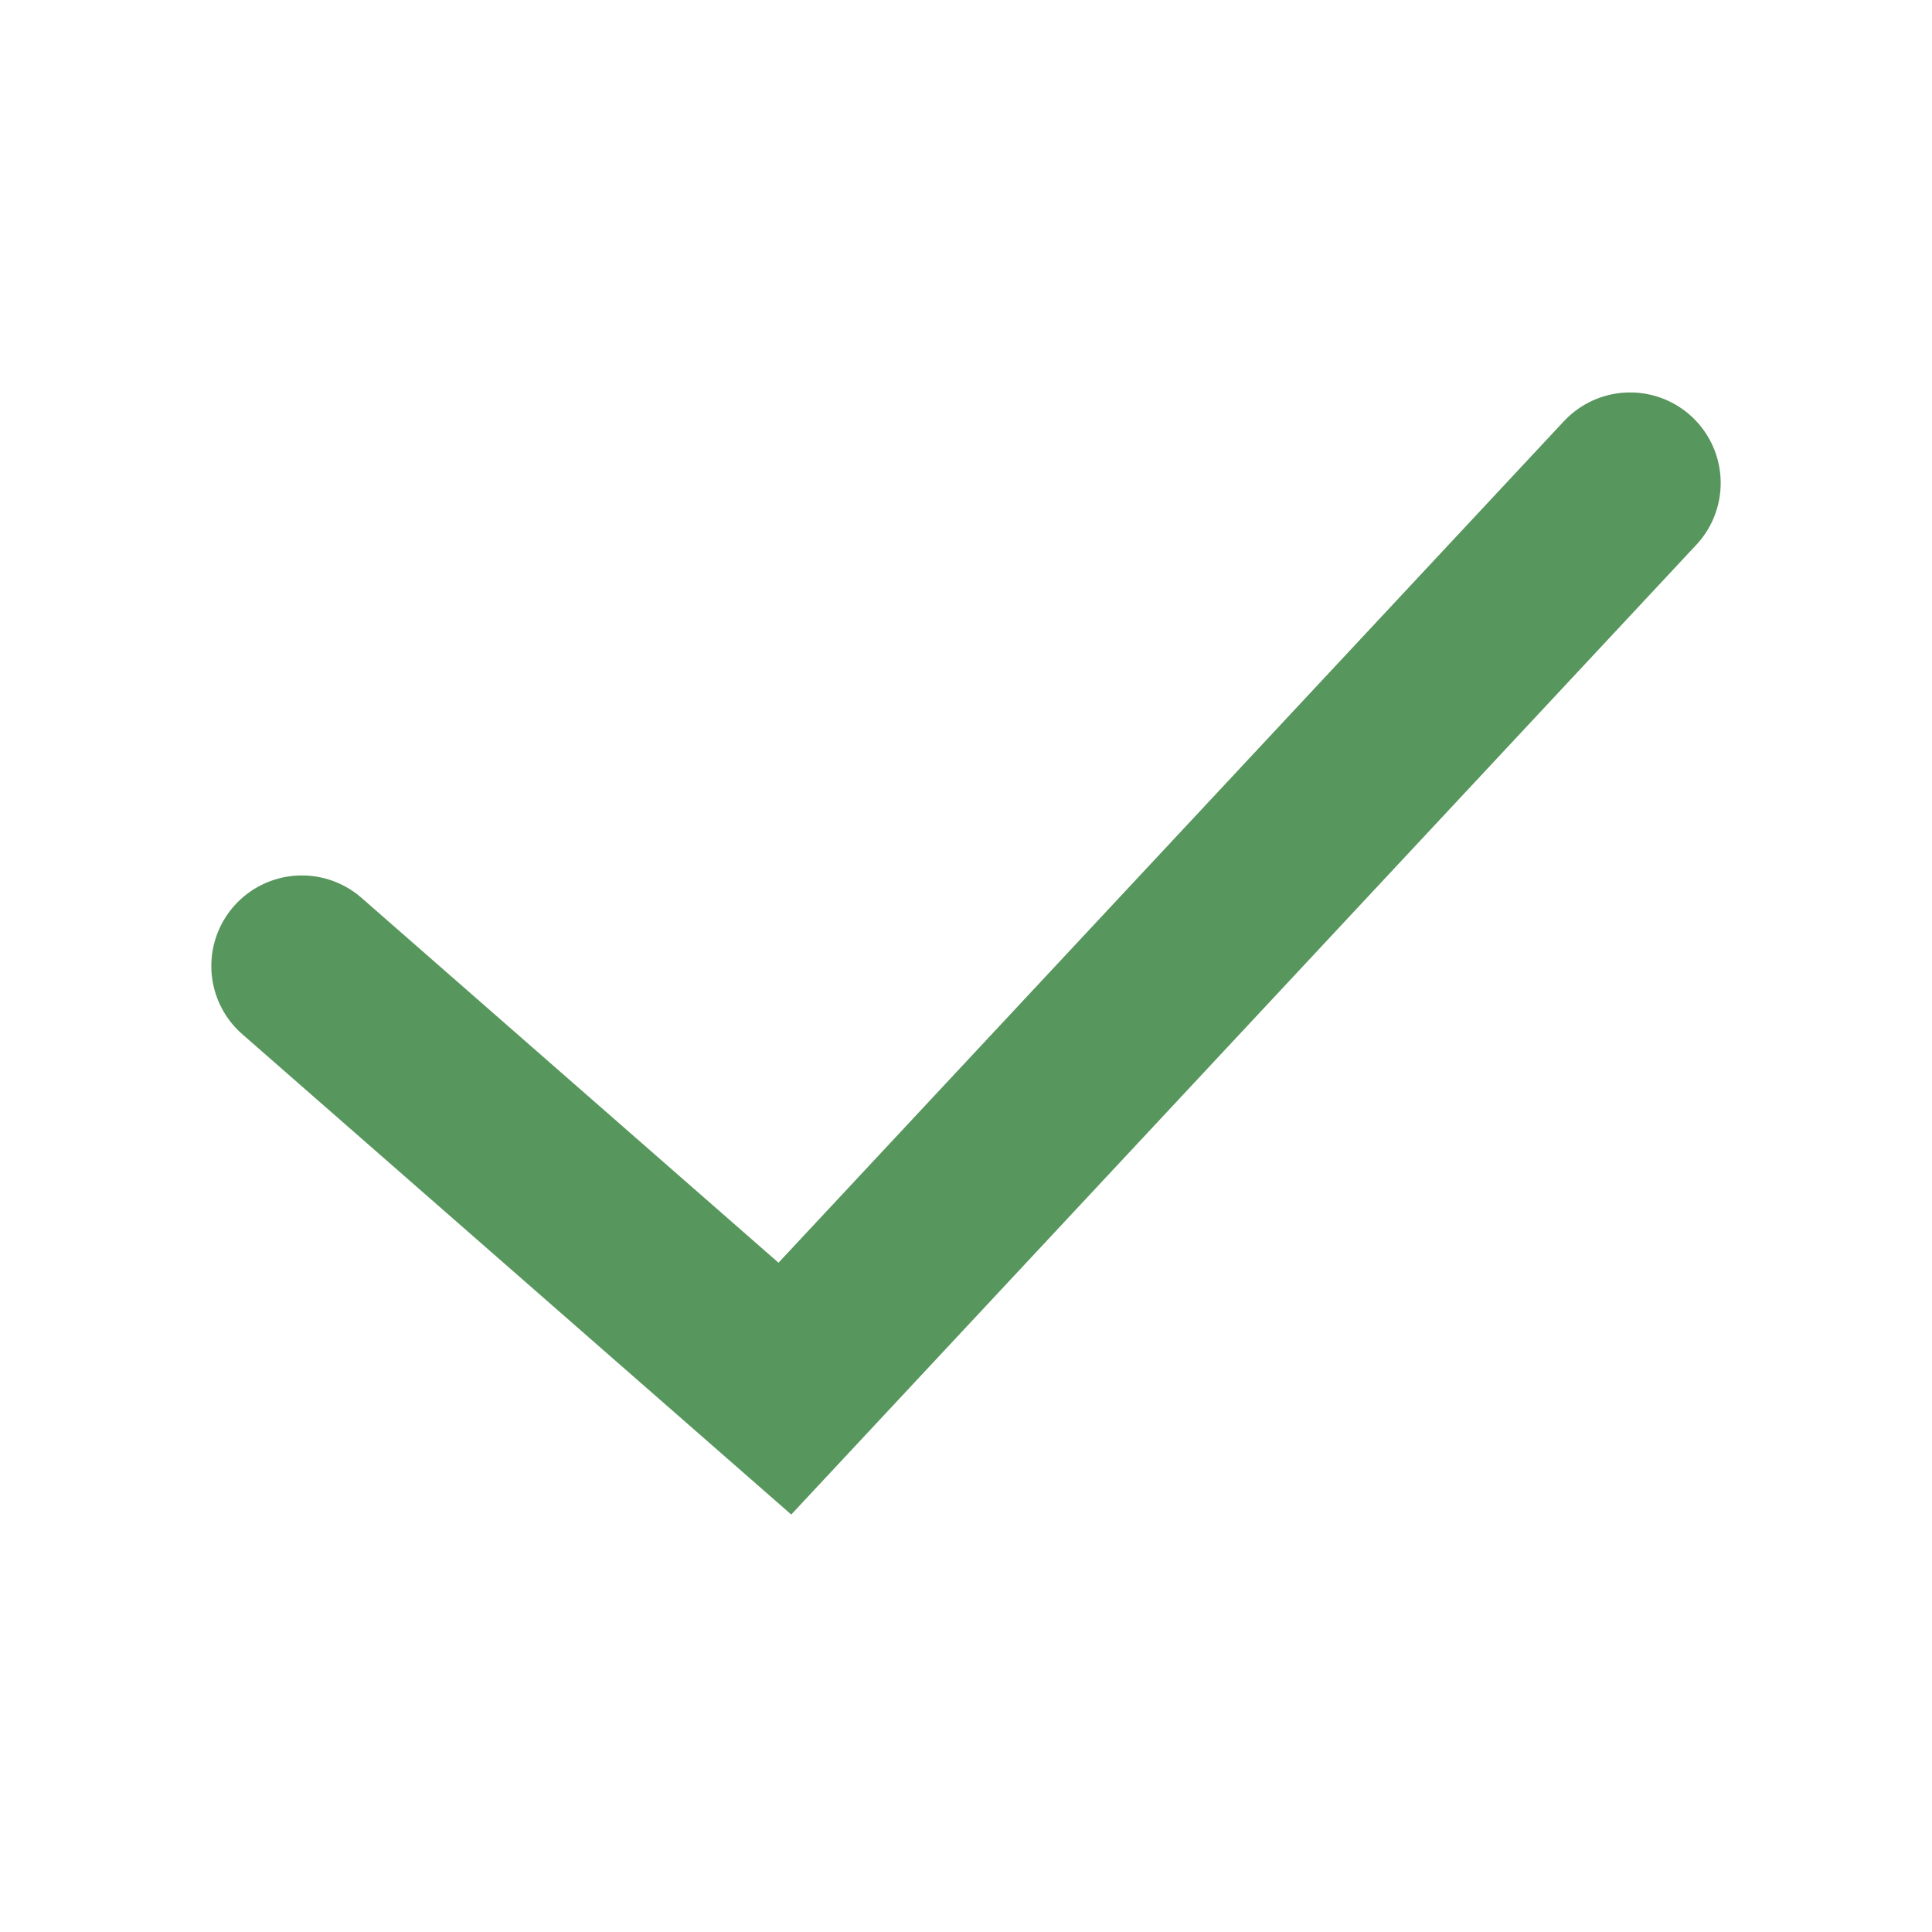
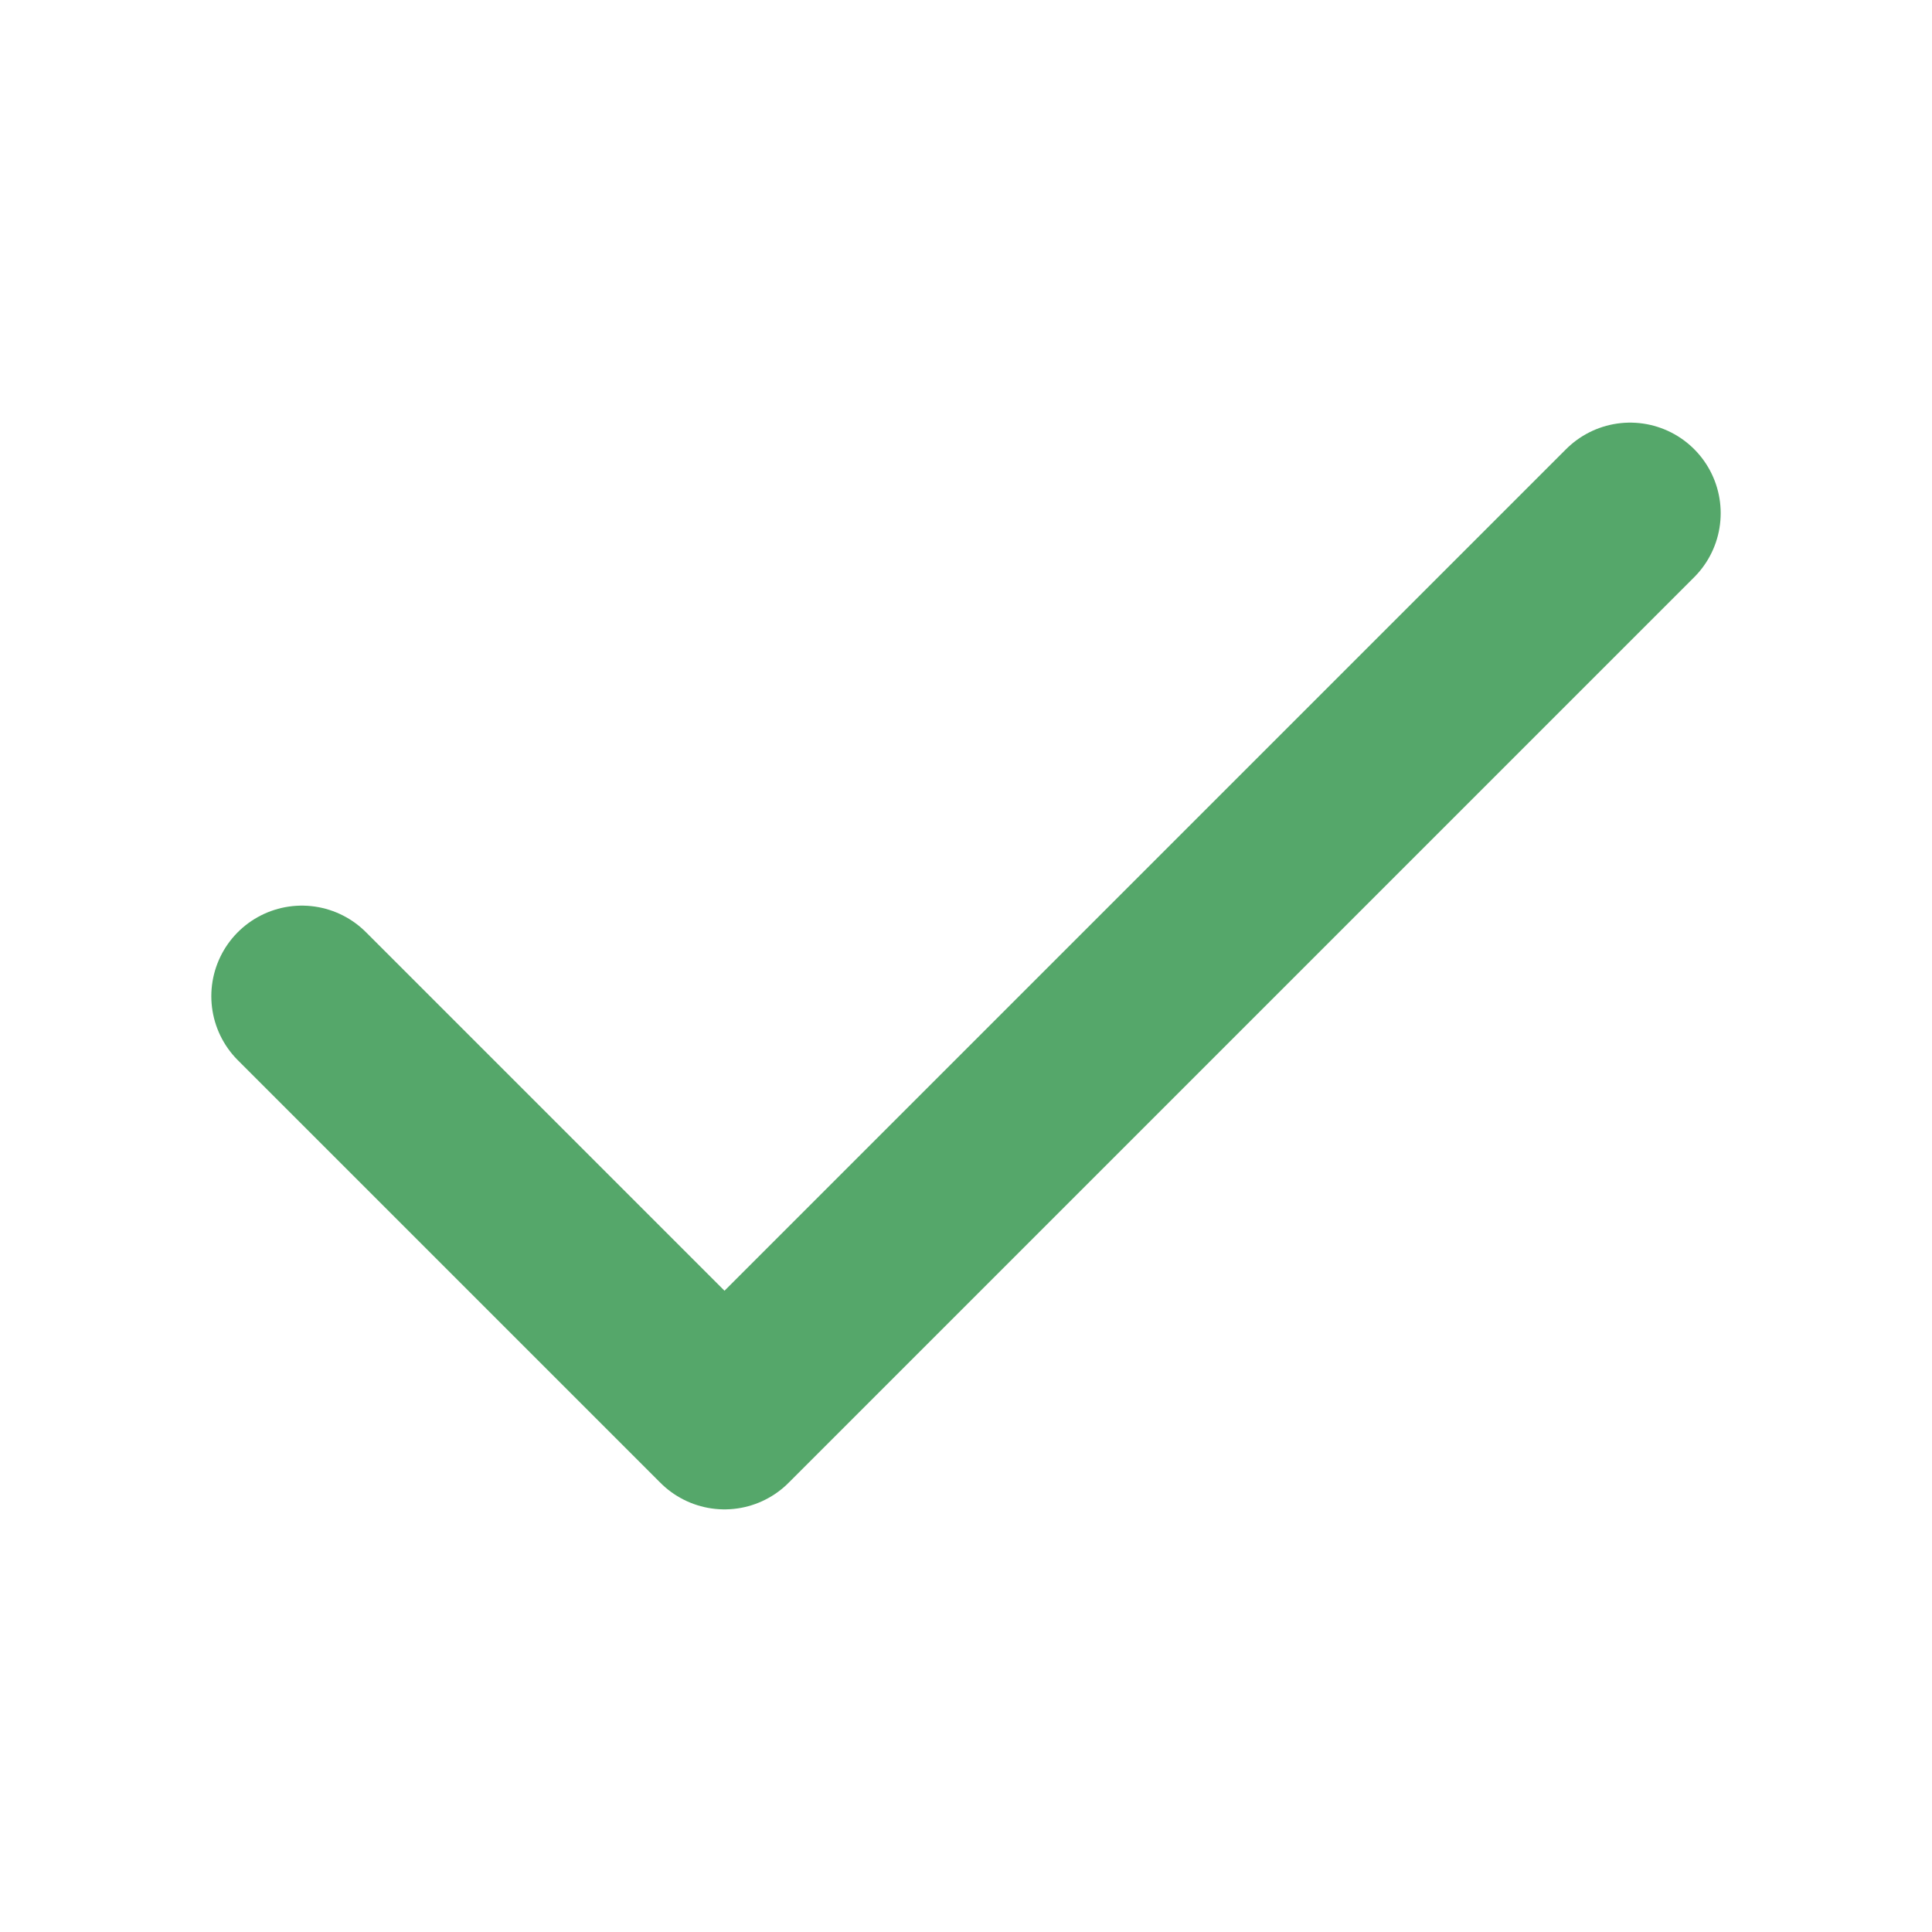
<svg xmlns="http://www.w3.org/2000/svg" width="16" height="16" viewBox="0 0 16 16" fill="none">
-   <path d="M2.5 8L6.5 11.5L13.5 4" stroke="#57965C" stroke-width="1.5" stroke-linecap="round" />
+   <path d="M2.5 8.25L6 11.75L13.5 4.25" stroke="#55A76A" stroke-width="1.5" stroke-linecap="round" stroke-linejoin="round" />
</svg>
